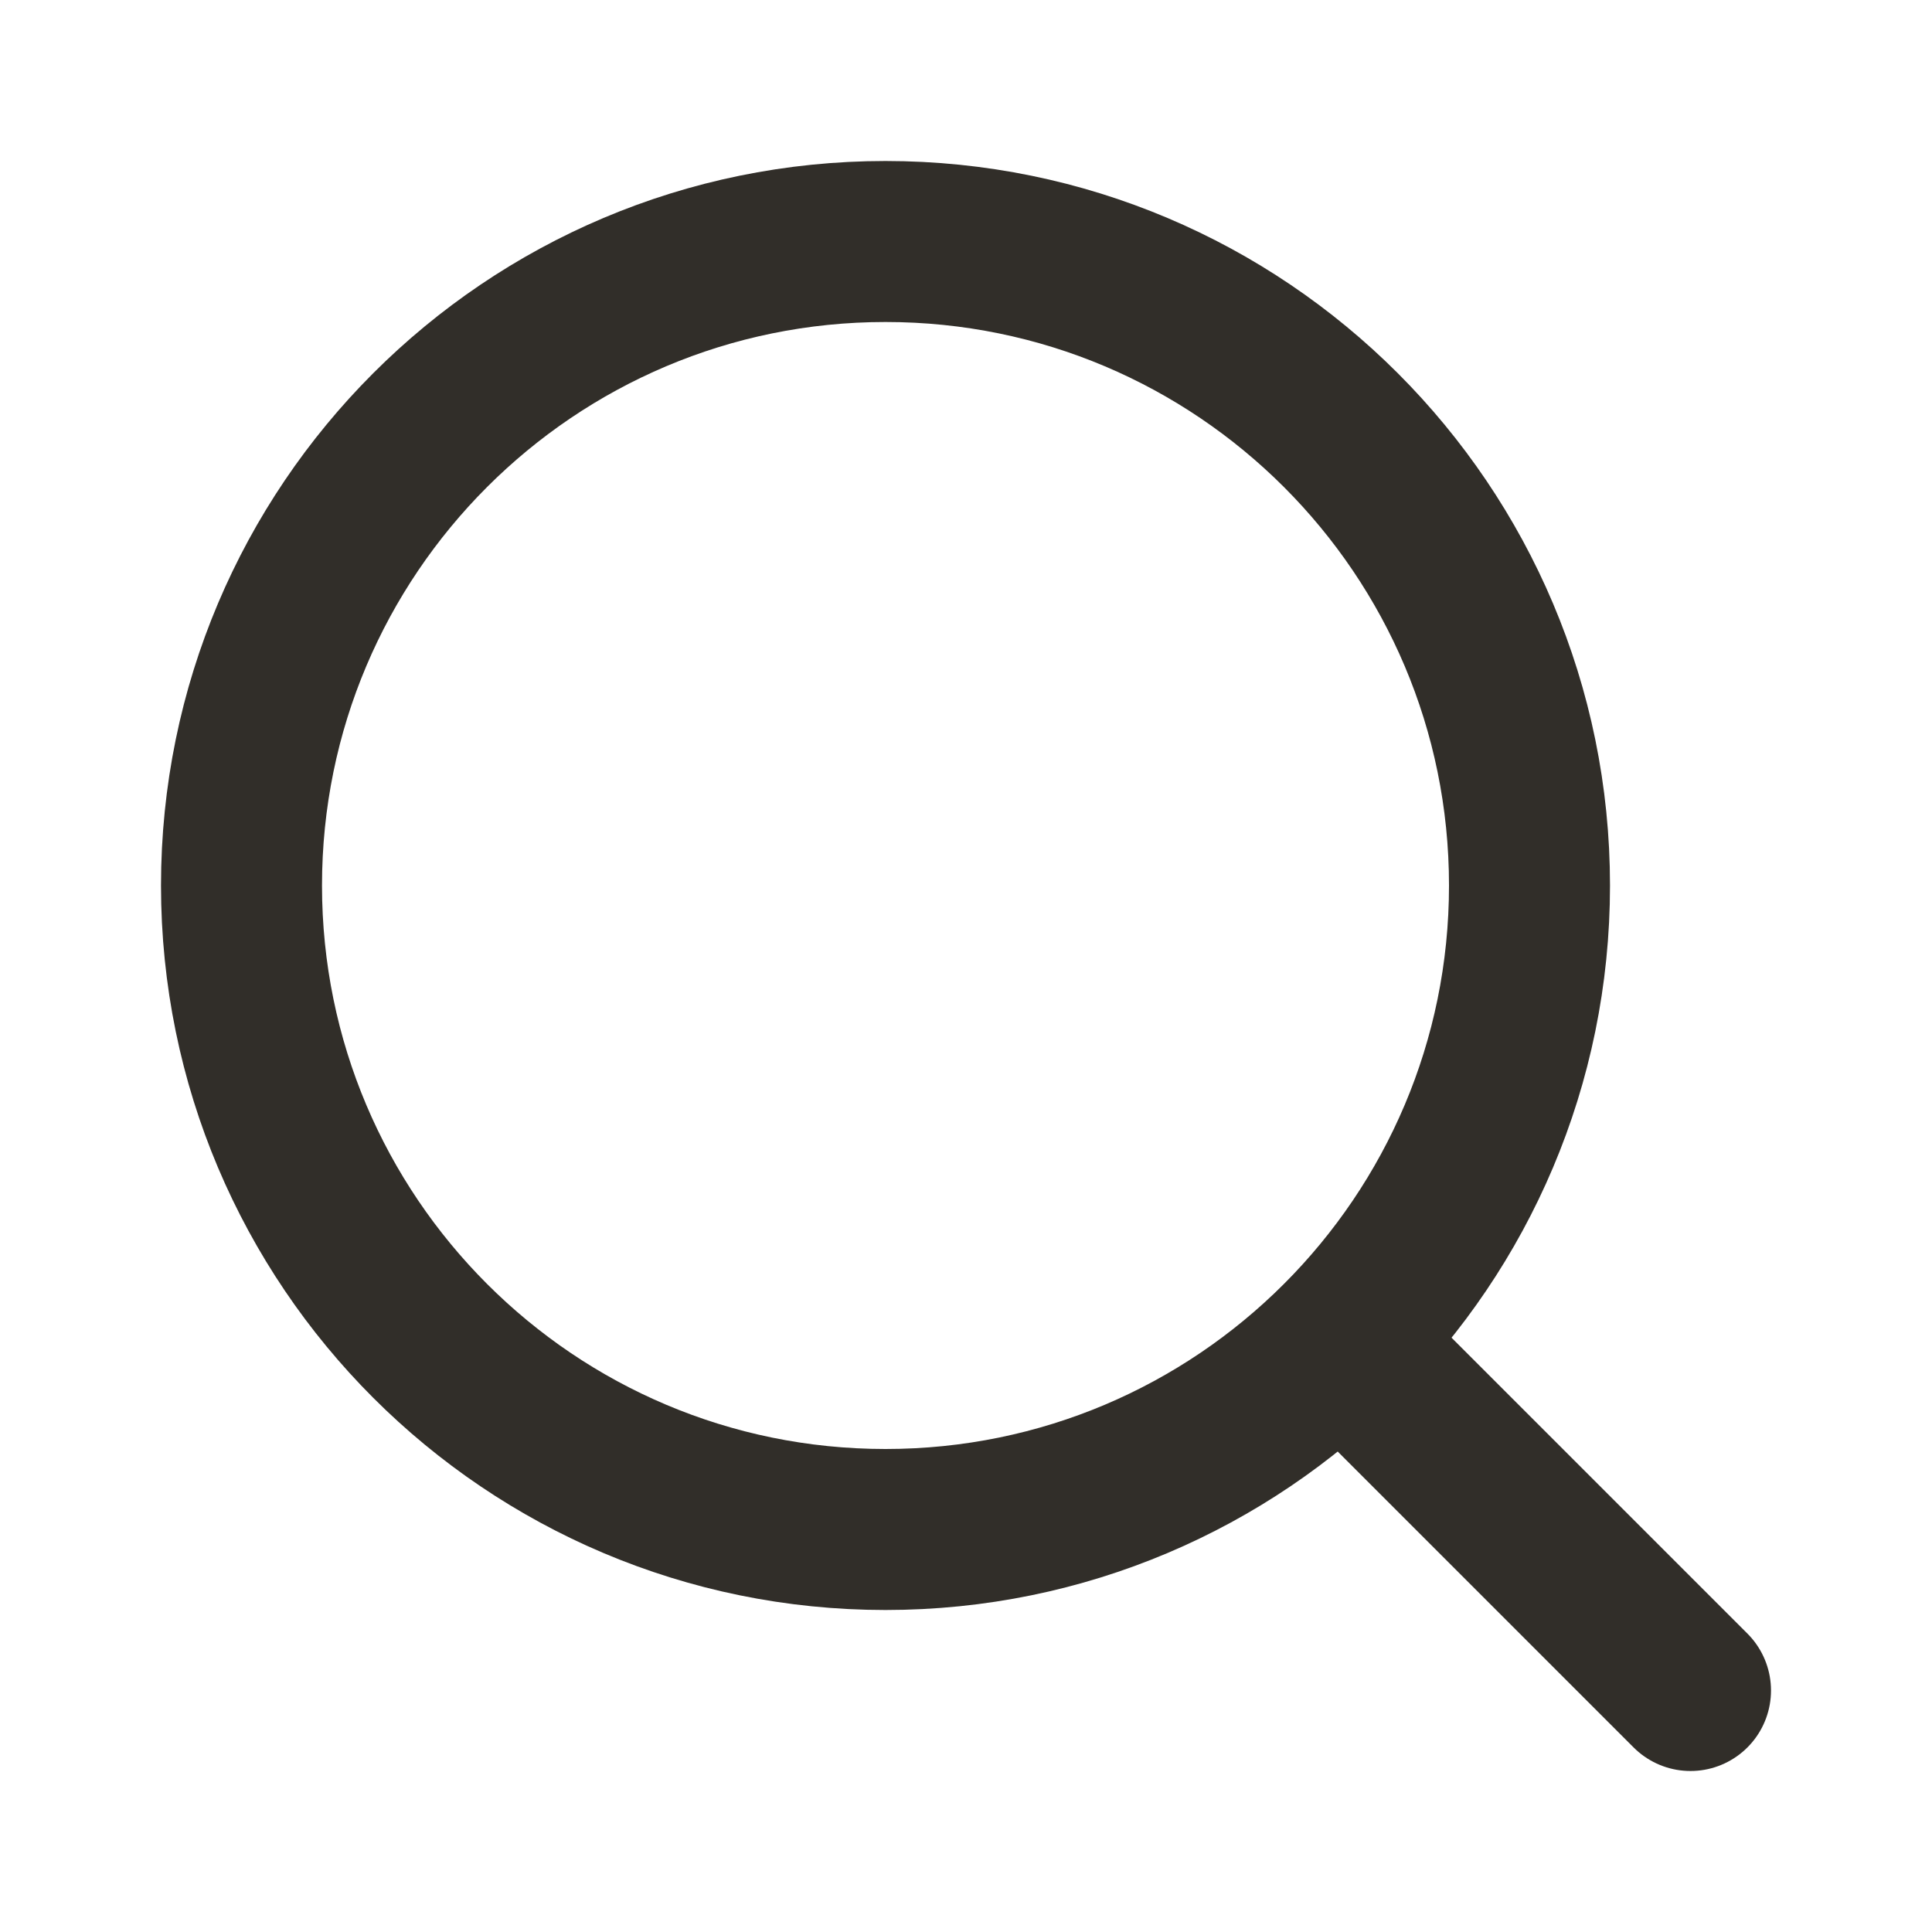
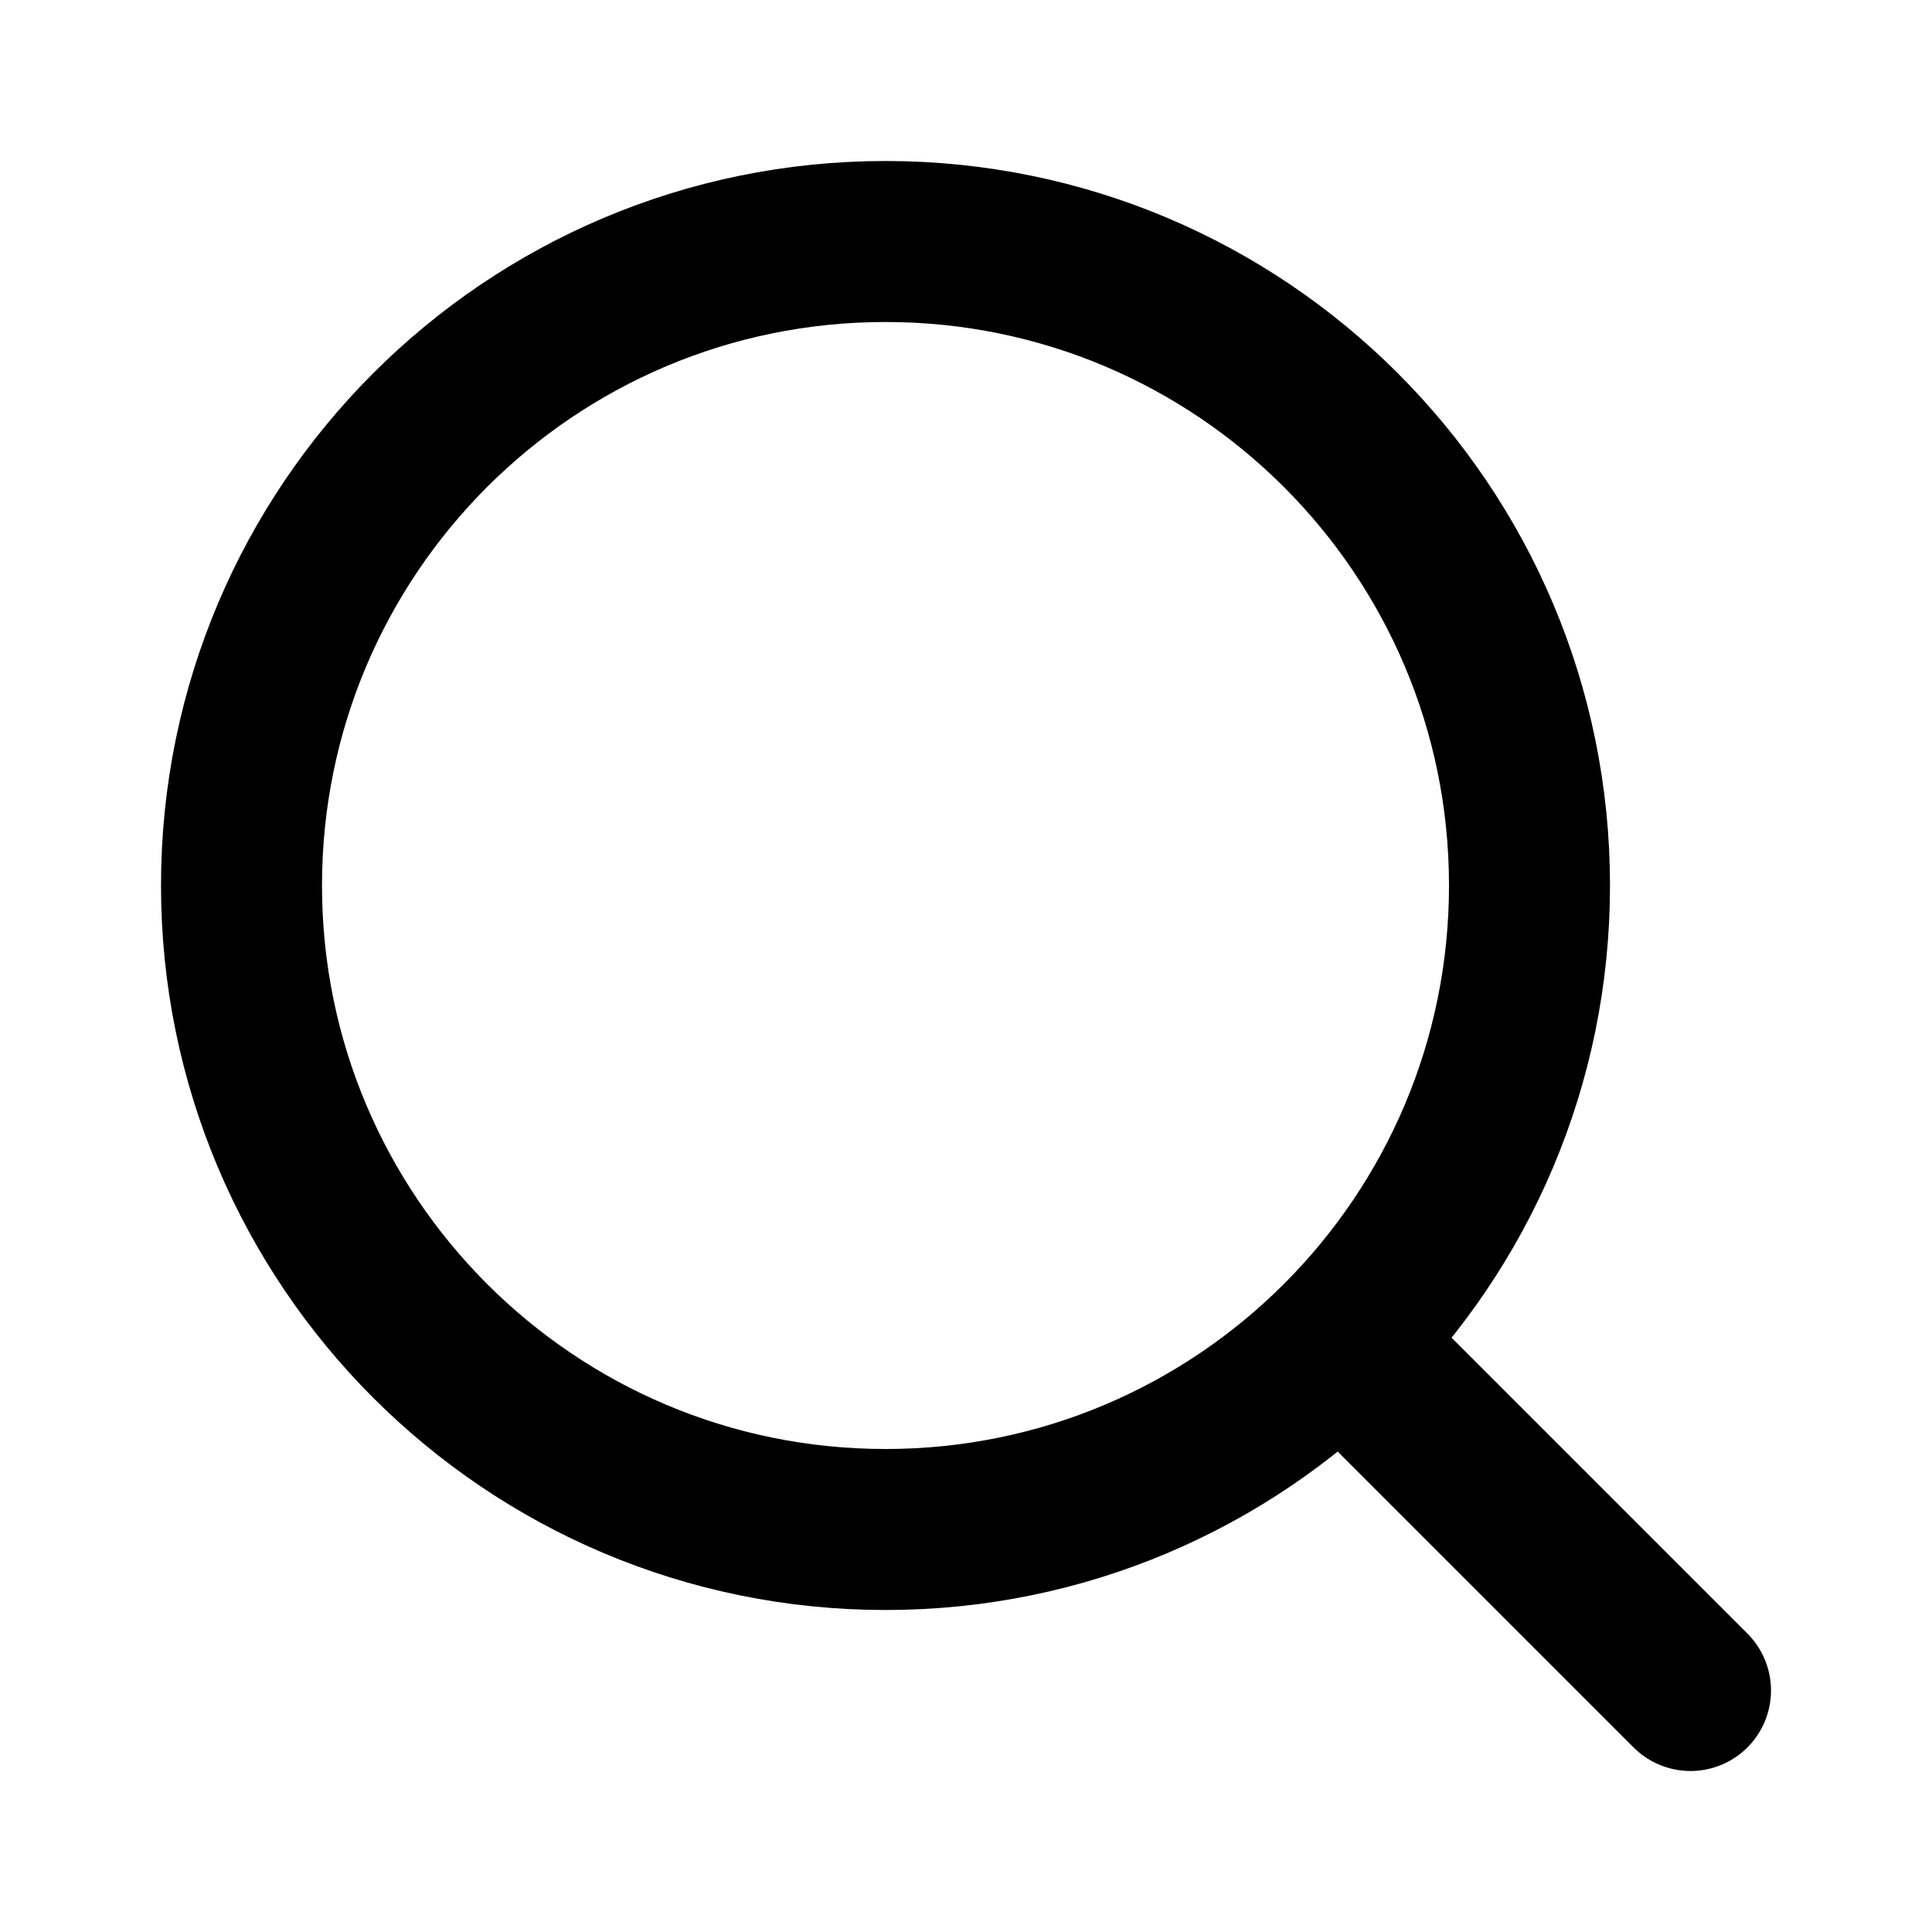
<svg xmlns="http://www.w3.org/2000/svg" width="24" height="24" viewBox="0 0 24 24" fill="none">
-   <path d="M21 21L16.66 16.66" stroke="#312E29" stroke-width="2" stroke-linecap="round" stroke-linejoin="round" />
-   <path d="M11 19C15.418 19 19 15.418 19 11C19 6.582 15.418 3 11 3C6.582 3 3 6.582 3 11C3 15.418 6.582 19 11 19Z" stroke="#312E29" stroke-width="2" stroke-linecap="round" stroke-linejoin="round" />
+   <path d="M21 21L16.66 16.66" stroke="currentColor" stroke-width="2" stroke-linecap="round" stroke-linejoin="round" />
+   <path d="M11 19C15.418 19 19 15.418 19 11C19 6.582 15.418 3 11 3C6.582 3 3 6.582 3 11C3 15.418 6.582 19 11 19Z" stroke="currentColor" stroke-width="2" stroke-linecap="round" stroke-linejoin="round" />
</svg>
